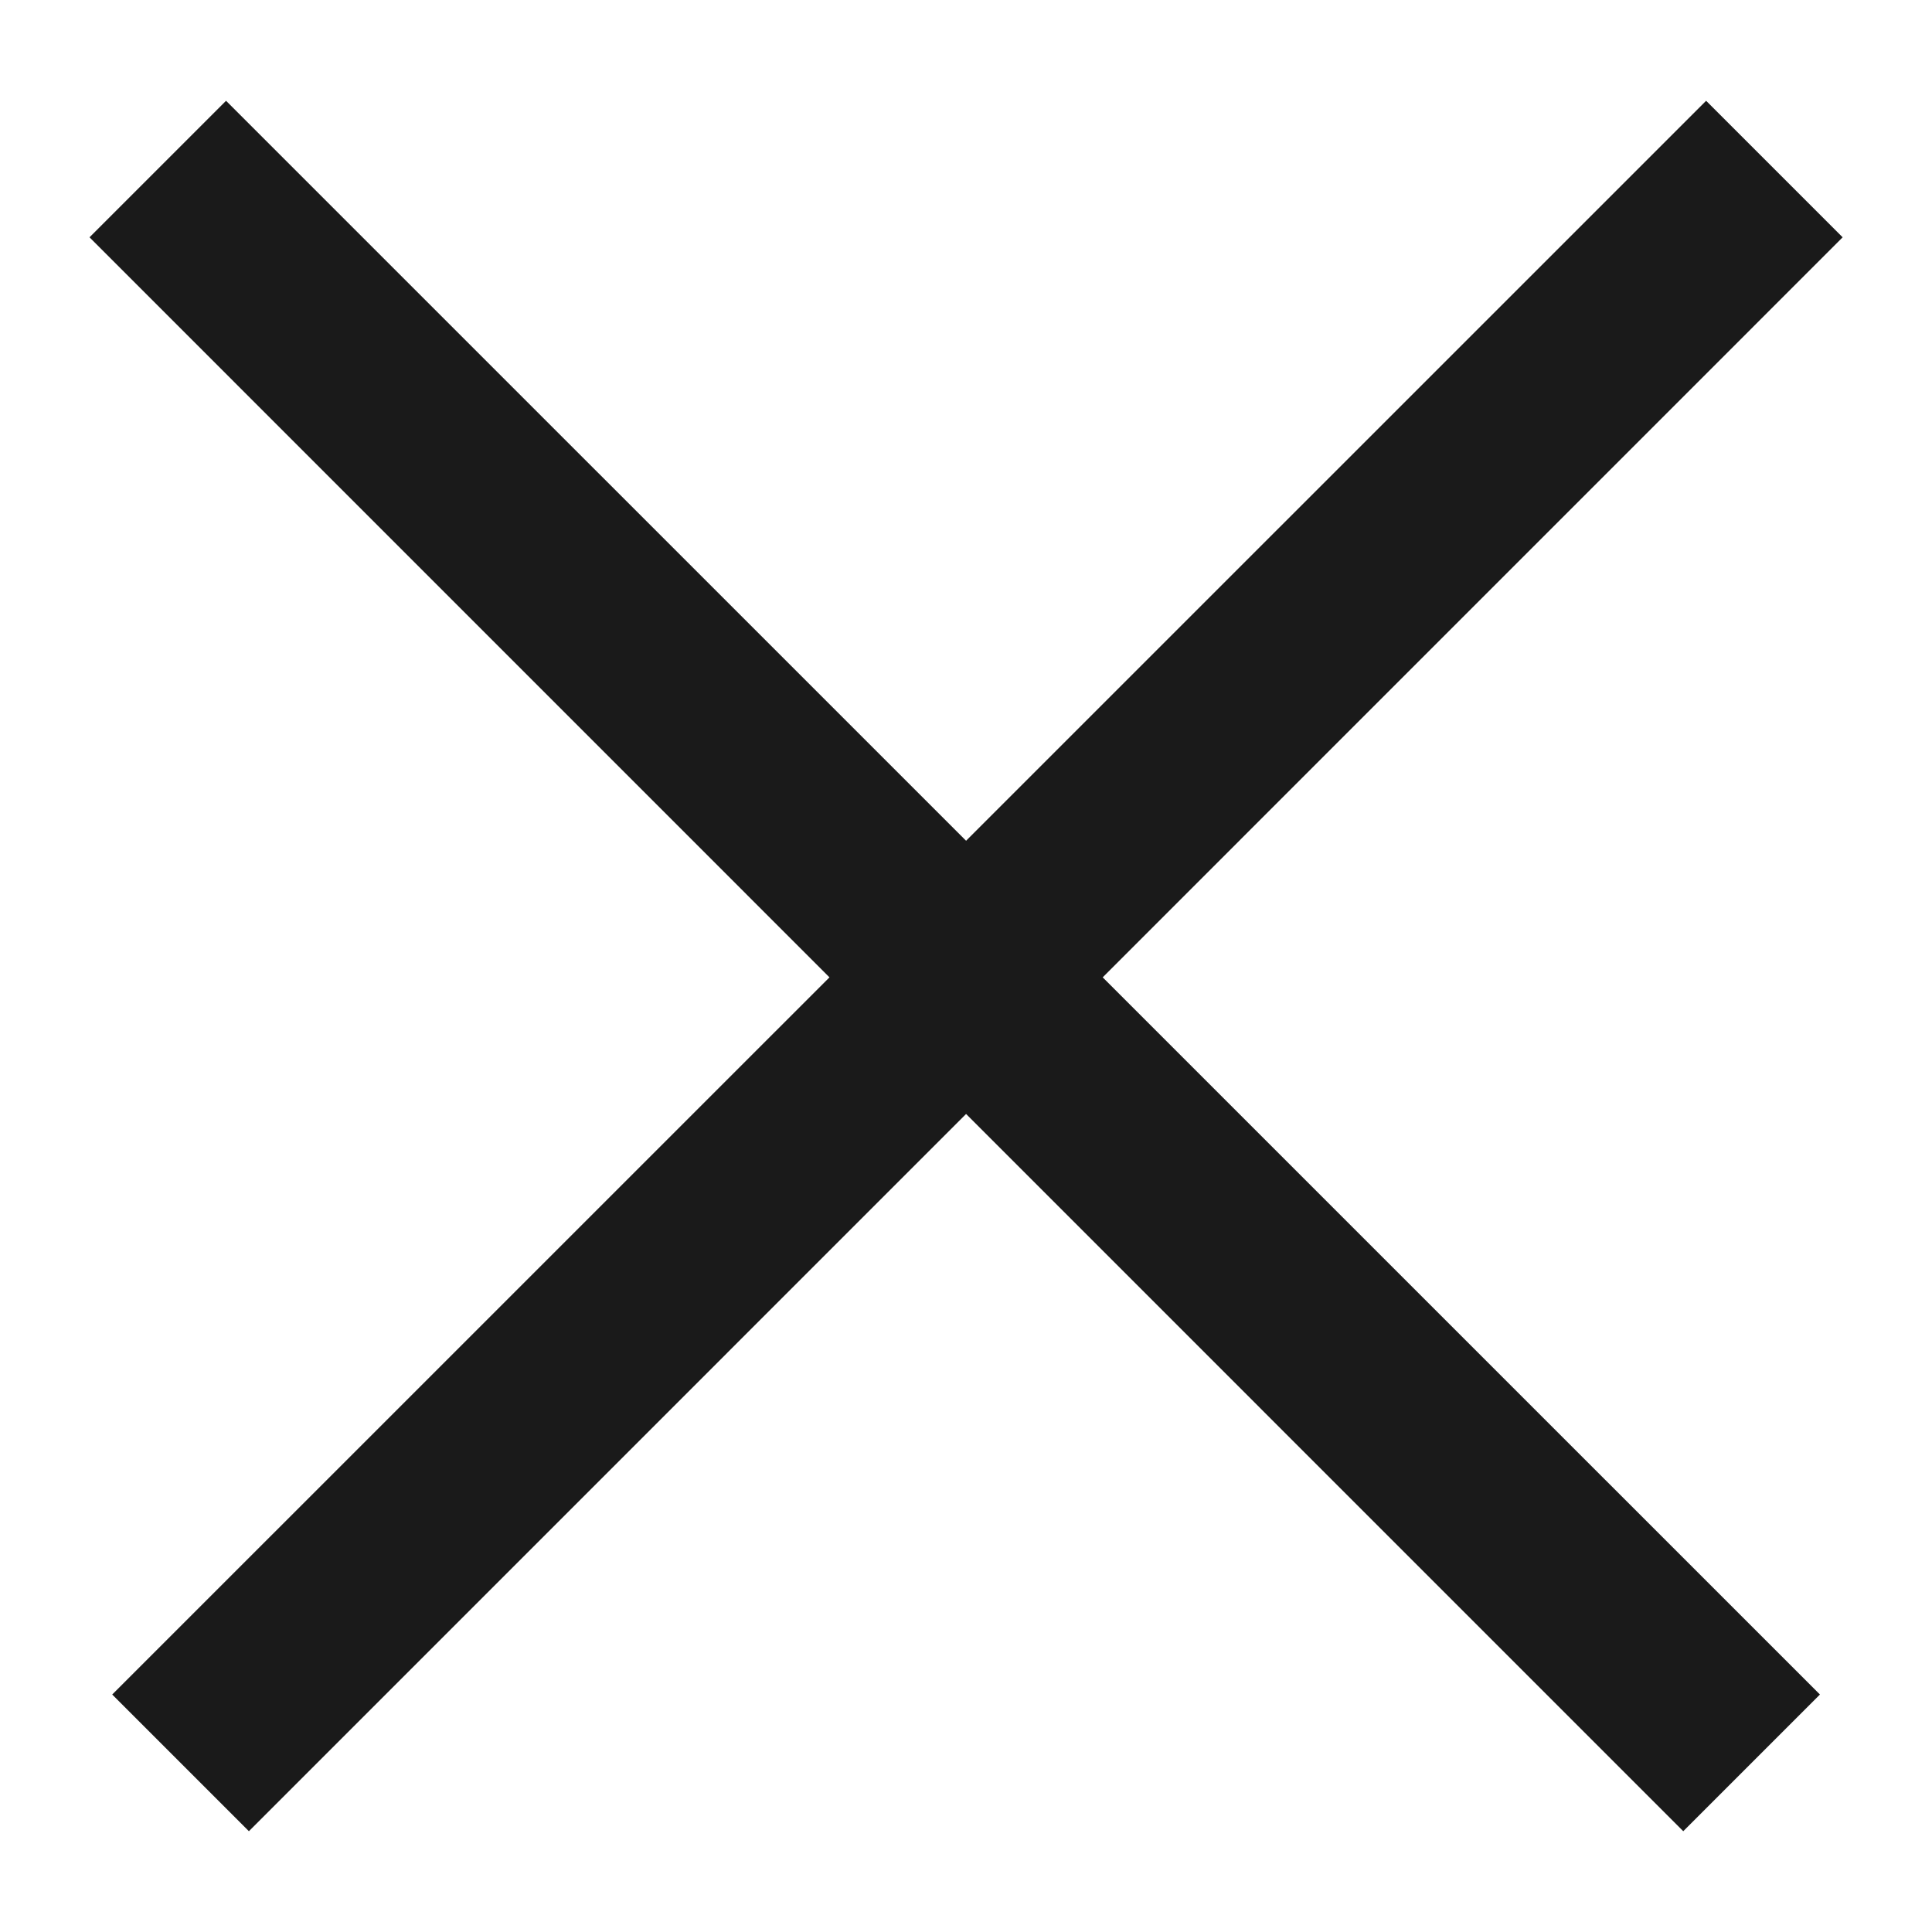
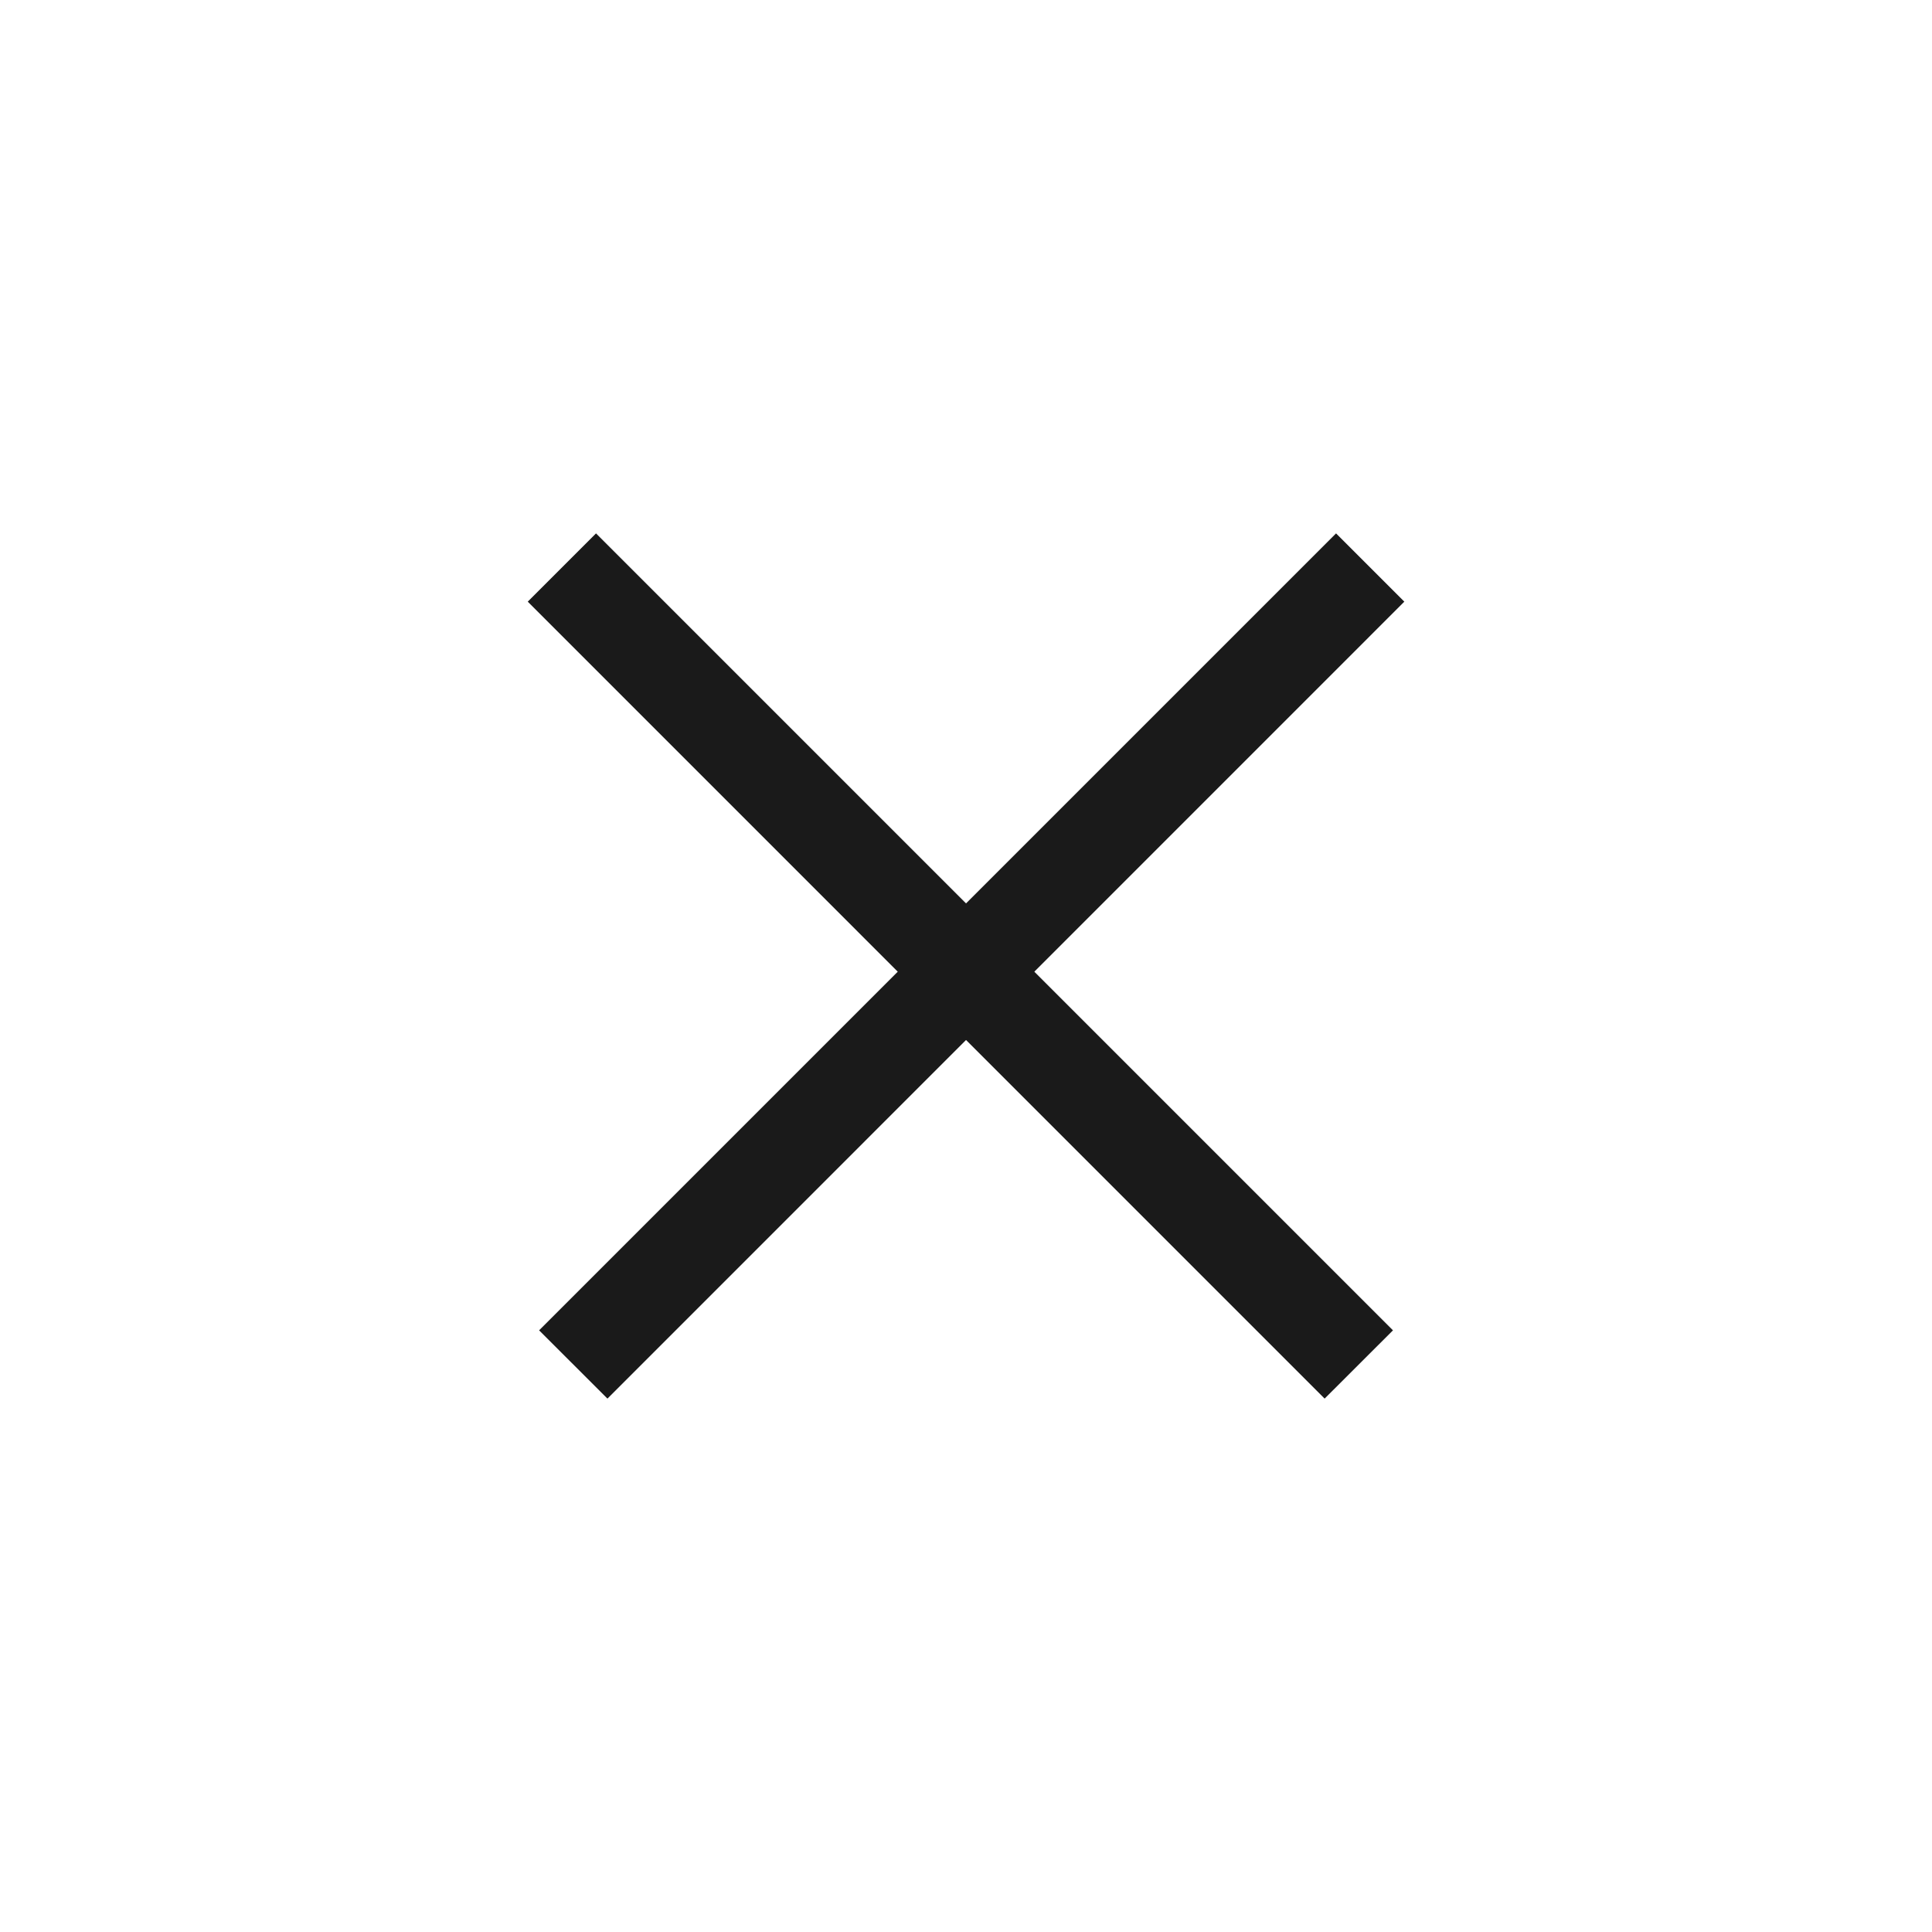
- <svg xmlns="http://www.w3.org/2000/svg" width="12" height="12" viewBox="0 0 12 12" fill="none">
-   <path d="M0.697 10.525L10.597 0.626L11.445 1.474L1.546 11.374L0.697 10.525Z" fill="#1A1A1A" />
-   <path d="M1.404 0.626L11.304 10.525L10.455 11.374L0.556 1.474L1.404 0.626Z" fill="#1A1A1A" />
+ <svg xmlns="http://www.w3.org/2000/svg" width="24" height="24" viewBox="0 0 24 24" fill="none">
+   <path d="M6.697 16.526L16.597 6.626L17.445 7.474L7.546 17.374L6.697 16.526Z" fill="#1A1A1A" />
+   <path d="M7.404 6.626L17.304 16.526L16.455 17.374L6.556 7.474L7.404 6.626Z" fill="#1A1A1A" />
</svg>
